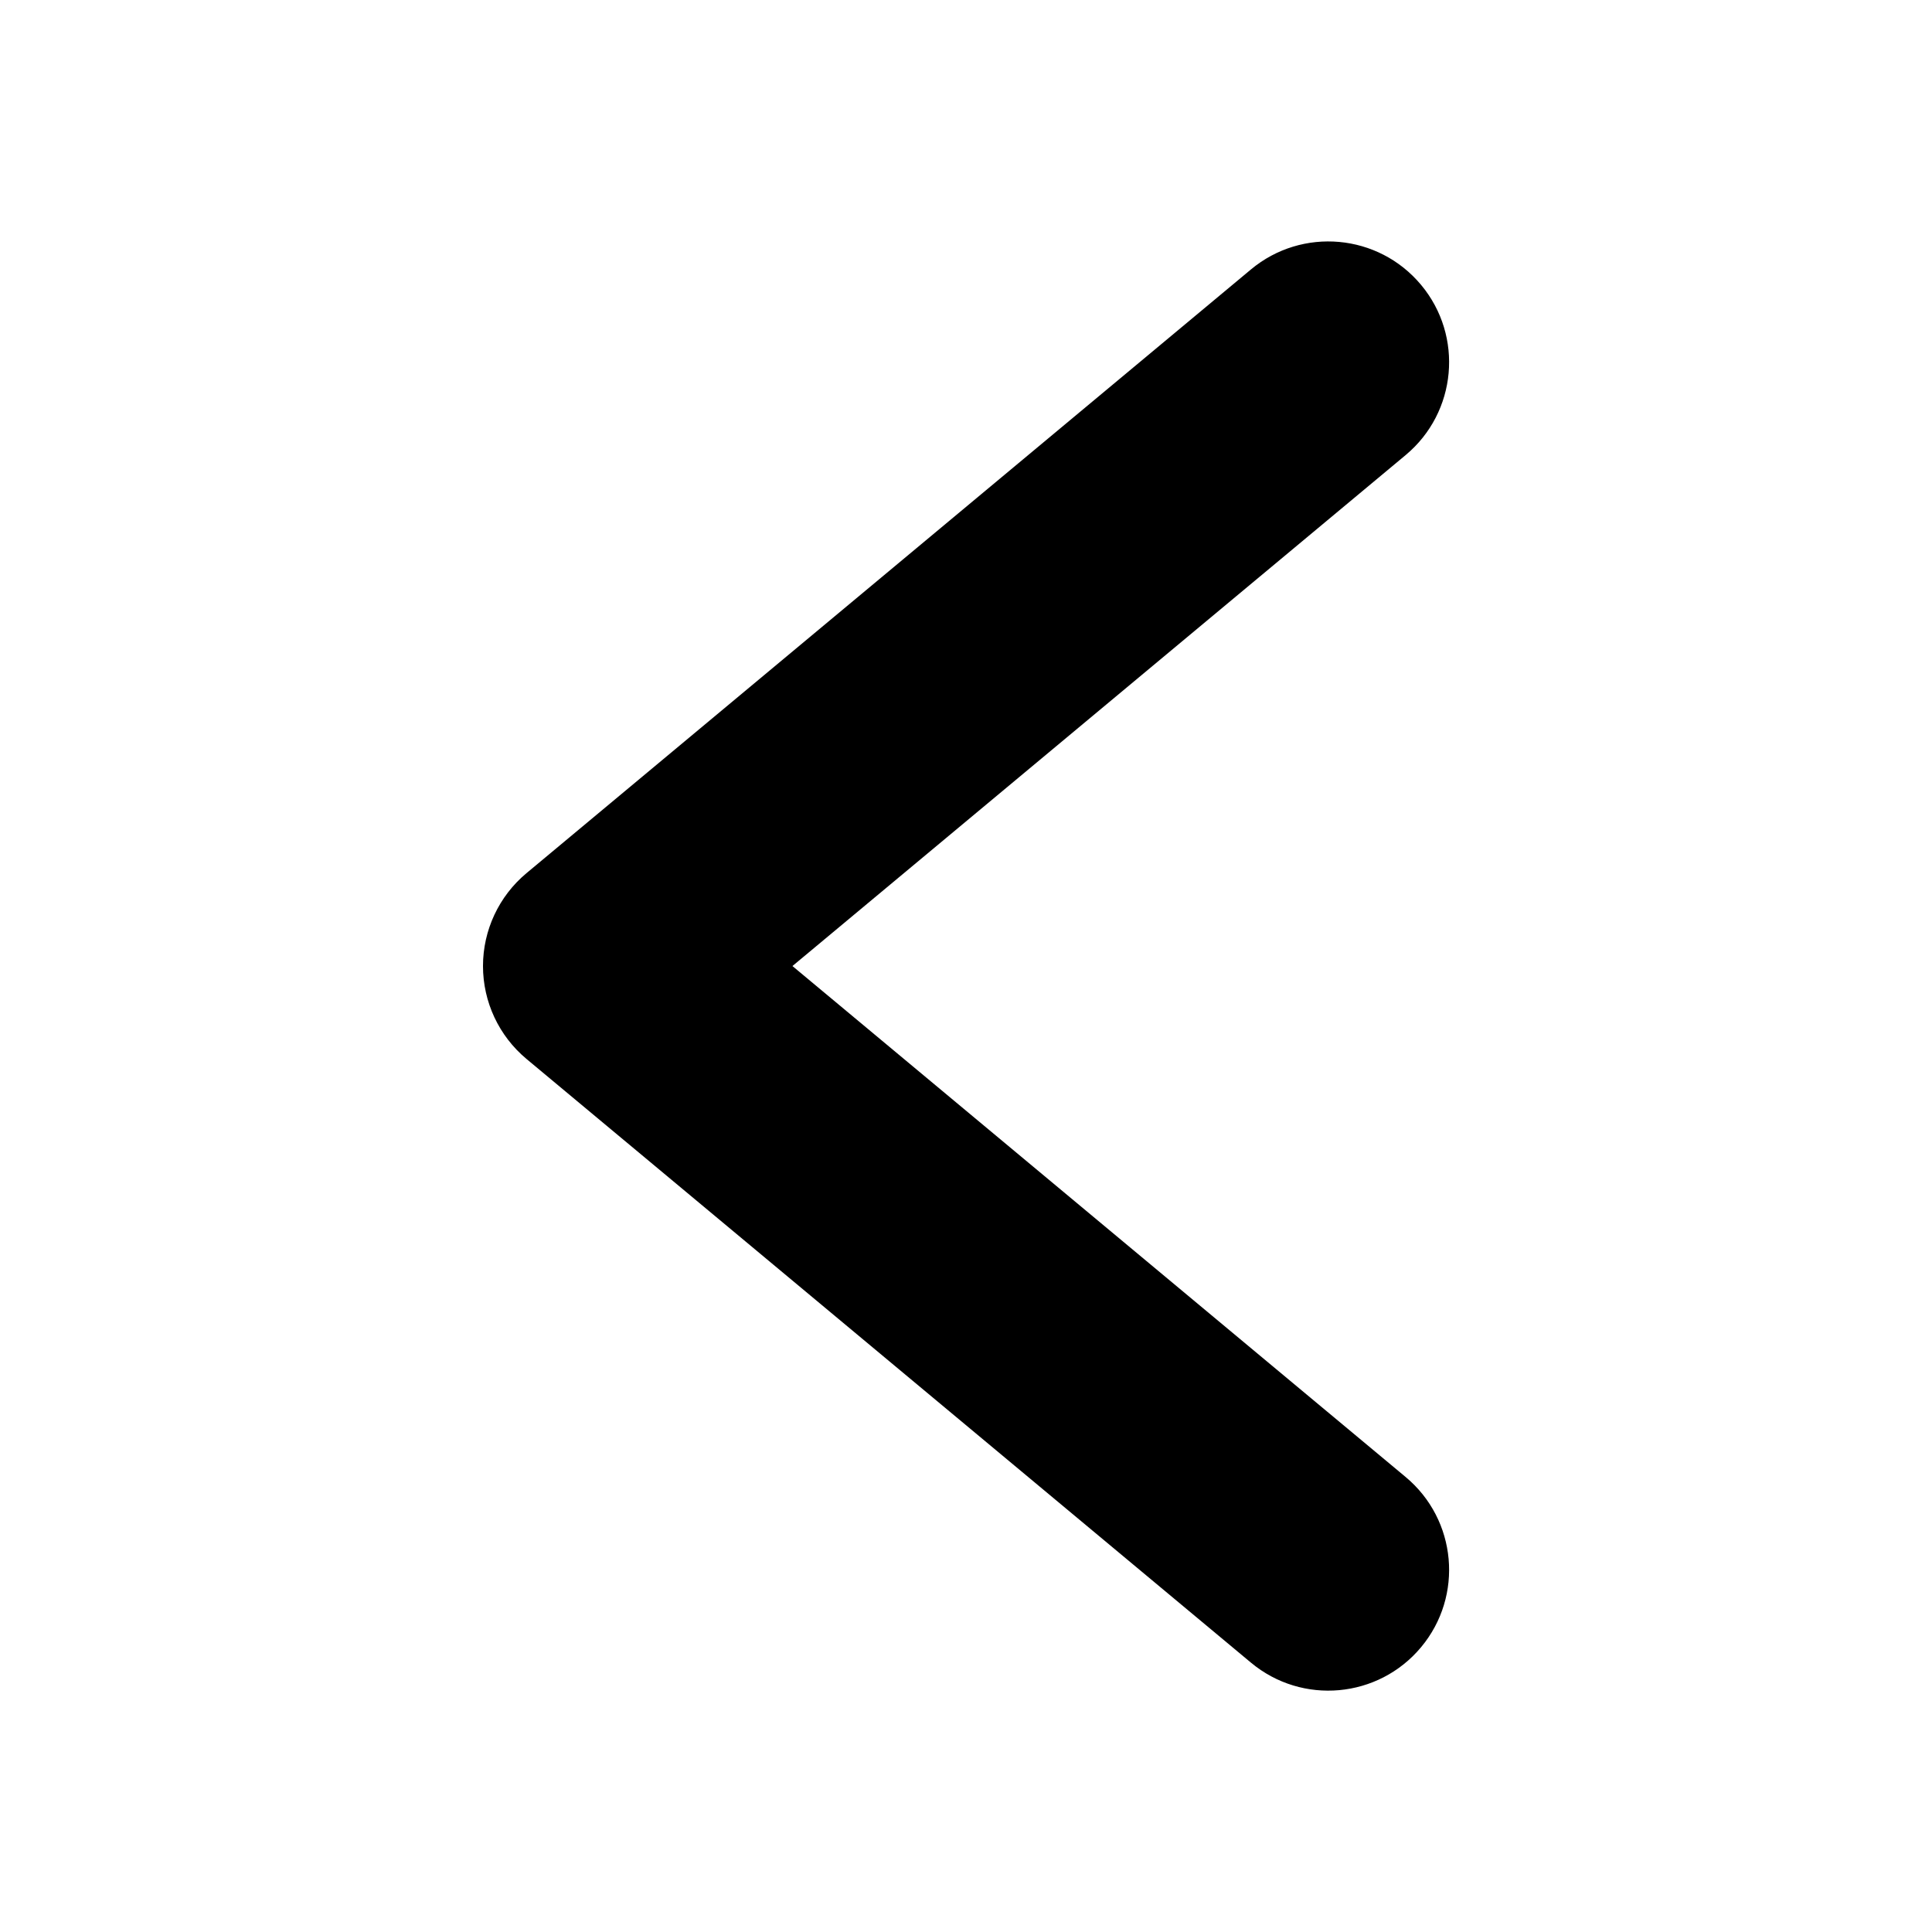
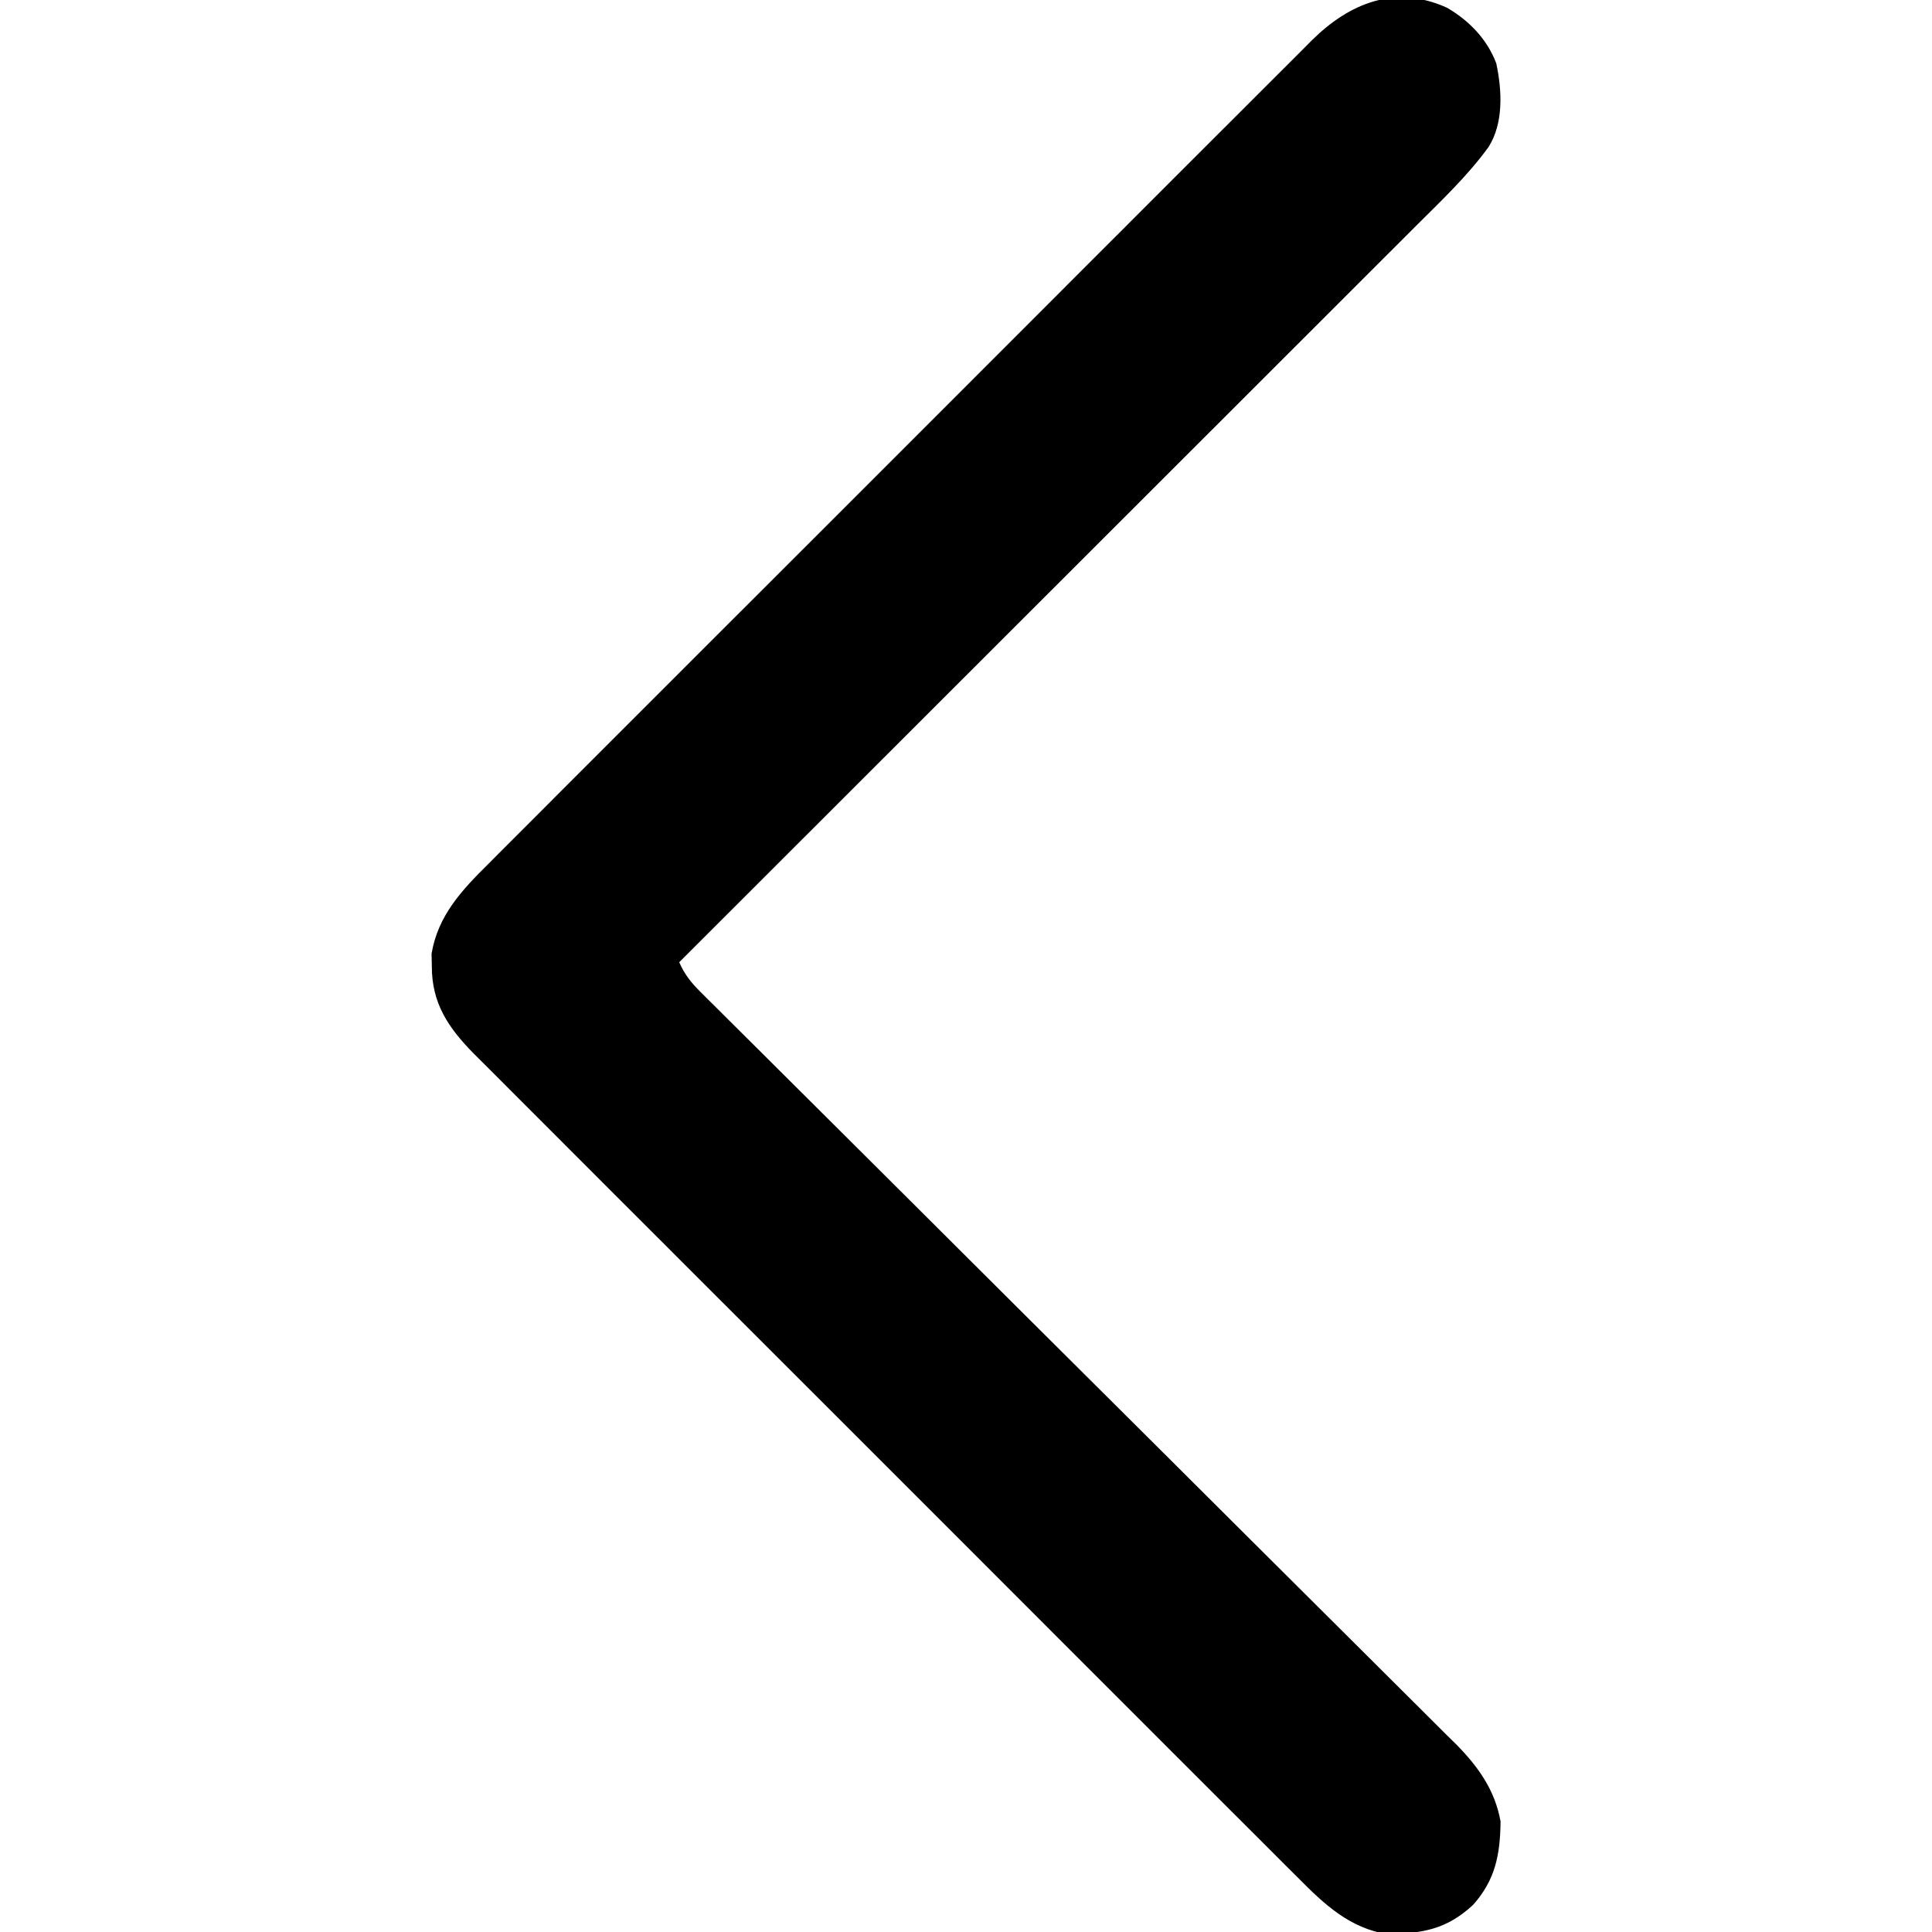
- <svg xmlns="http://www.w3.org/2000/svg" viewBox="0 0 96 96">
-   <path d="M39.376,48.002l30.47-25.39a6.003,6.003,0,0,0-7.688-9.223L26.156,43.391a6.009,6.009,0,0,0,0,9.223L62.158,82.615a6.003,6.003,0,0,0,7.688-9.223Z" />
+ <svg xmlns="http://www.w3.org/2000/svg" version="1.1" width="512" height="512">
+   <path d="M0 0 C5.833 3.4 10.603 8.311 13.027 14.727 C14.552 21.858 15.013 30.526 10.985 36.89 C5.428 44.552 -1.637 51.22 -8.327 57.885 C-9.168 58.726 -10.008 59.568 -10.875 60.435 C-13.178 62.74 -15.484 65.043 -17.791 67.345 C-20.29 69.839 -22.786 72.336 -25.282 74.833 C-29.597 79.149 -33.913 83.462 -38.232 87.775 C-44.475 94.01 -50.715 100.247 -56.954 106.486 C-67.08 116.609 -77.208 126.73 -87.337 136.85 C-97.171 146.675 -107.004 156.501 -116.836 166.329 C-117.443 166.935 -118.05 167.542 -118.676 168.167 C-121.721 171.211 -124.766 174.255 -127.811 177.299 C-153.038 202.515 -178.268 227.728 -203.5 252.938 C-202.097 256.112 -200.443 258.24 -197.988 260.681 C-197.256 261.415 -196.523 262.148 -195.769 262.904 C-194.961 263.702 -194.153 264.501 -193.321 265.324 C-192.465 266.178 -191.609 267.031 -190.728 267.911 C-188.351 270.281 -185.97 272.646 -183.587 275.009 C-181.018 277.559 -178.455 280.115 -175.892 282.67 C-171.447 287.098 -167 291.523 -162.55 295.946 C-155.514 302.94 -148.488 309.944 -141.463 316.95 C-139.059 319.347 -136.654 321.744 -134.25 324.142 C-133.349 325.04 -133.349 325.04 -132.429 325.957 C-125.589 332.777 -118.746 339.595 -111.902 346.412 C-111.277 347.035 -110.651 347.658 -110.006 348.3 C-99.875 358.392 -89.737 368.477 -79.598 378.562 C-69.185 388.919 -58.782 399.287 -48.386 409.662 C-41.976 416.059 -35.559 422.448 -29.131 428.826 C-24.723 433.201 -20.324 437.585 -15.933 441.976 C-13.401 444.507 -10.865 447.034 -8.318 449.55 C-5.552 452.283 -2.805 455.035 -0.06 457.789 C0.741 458.575 1.542 459.36 2.368 460.169 C8.223 466.093 12.664 472.298 14.164 480.625 C14.061 489.388 12.818 496.107 6.855 502.777 C-0.145 509.241 -6.4 510.274 -15.707 510.531 C-25.871 508.94 -32.601 502.56 -39.597 495.475 C-40.571 494.507 -41.546 493.54 -42.522 492.574 C-45.183 489.934 -47.827 487.279 -50.47 484.622 C-53.329 481.751 -56.203 478.894 -59.075 476.036 C-64.691 470.442 -70.293 464.835 -75.891 459.223 C-80.442 454.661 -84.997 450.104 -89.556 445.551 C-90.205 444.902 -90.855 444.253 -91.525 443.584 C-92.845 442.266 -94.165 440.948 -95.485 439.629 C-107.851 427.277 -120.201 414.91 -132.547 402.538 C-143.134 391.928 -153.735 381.332 -164.345 370.745 C-176.675 358.441 -188.998 346.129 -201.308 333.804 C-202.621 332.489 -203.934 331.174 -205.247 329.859 C-206.216 328.889 -206.216 328.889 -207.205 327.899 C-211.753 323.347 -216.306 318.801 -220.862 314.257 C-226.415 308.718 -231.958 303.171 -237.491 297.612 C-240.313 294.777 -243.138 291.946 -245.975 289.126 C-248.573 286.542 -251.16 283.947 -253.738 281.343 C-255.11 279.962 -256.495 278.594 -257.88 277.227 C-264.636 270.363 -269.074 263.914 -269.062 254 C-269.084 252.898 -269.106 251.796 -269.129 250.66 C-267.419 240.54 -261.118 233.832 -254.038 226.84 C-253.069 225.866 -252.102 224.891 -251.136 223.915 C-248.497 221.255 -245.842 218.61 -243.184 215.968 C-240.313 213.108 -237.457 210.235 -234.599 207.363 C-229.005 201.747 -223.398 196.144 -217.785 190.547 C-213.224 185.996 -208.667 181.441 -204.113 176.882 C-203.464 176.232 -202.815 175.582 -202.147 174.913 C-200.828 173.593 -199.51 172.273 -198.192 170.953 C-185.84 158.587 -173.473 146.236 -161.1 133.891 C-150.491 123.303 -139.894 112.703 -129.307 102.093 C-117.003 89.762 -104.691 77.44 -92.366 65.13 C-91.051 63.817 -89.737 62.504 -88.422 61.19 C-87.452 60.221 -87.452 60.221 -86.462 59.233 C-81.91 54.685 -77.364 50.132 -72.82 45.576 C-67.281 40.023 -61.733 34.479 -56.174 28.946 C-53.339 26.125 -50.509 23.299 -47.689 20.463 C-45.105 17.864 -42.51 15.277 -39.905 12.699 C-38.525 11.327 -37.157 9.943 -35.789 8.558 C-25.806 -1.269 -13.681 -6.232 0 0 Z " fill="#000000" transform="translate(383.5,2.0625)" />
</svg>
